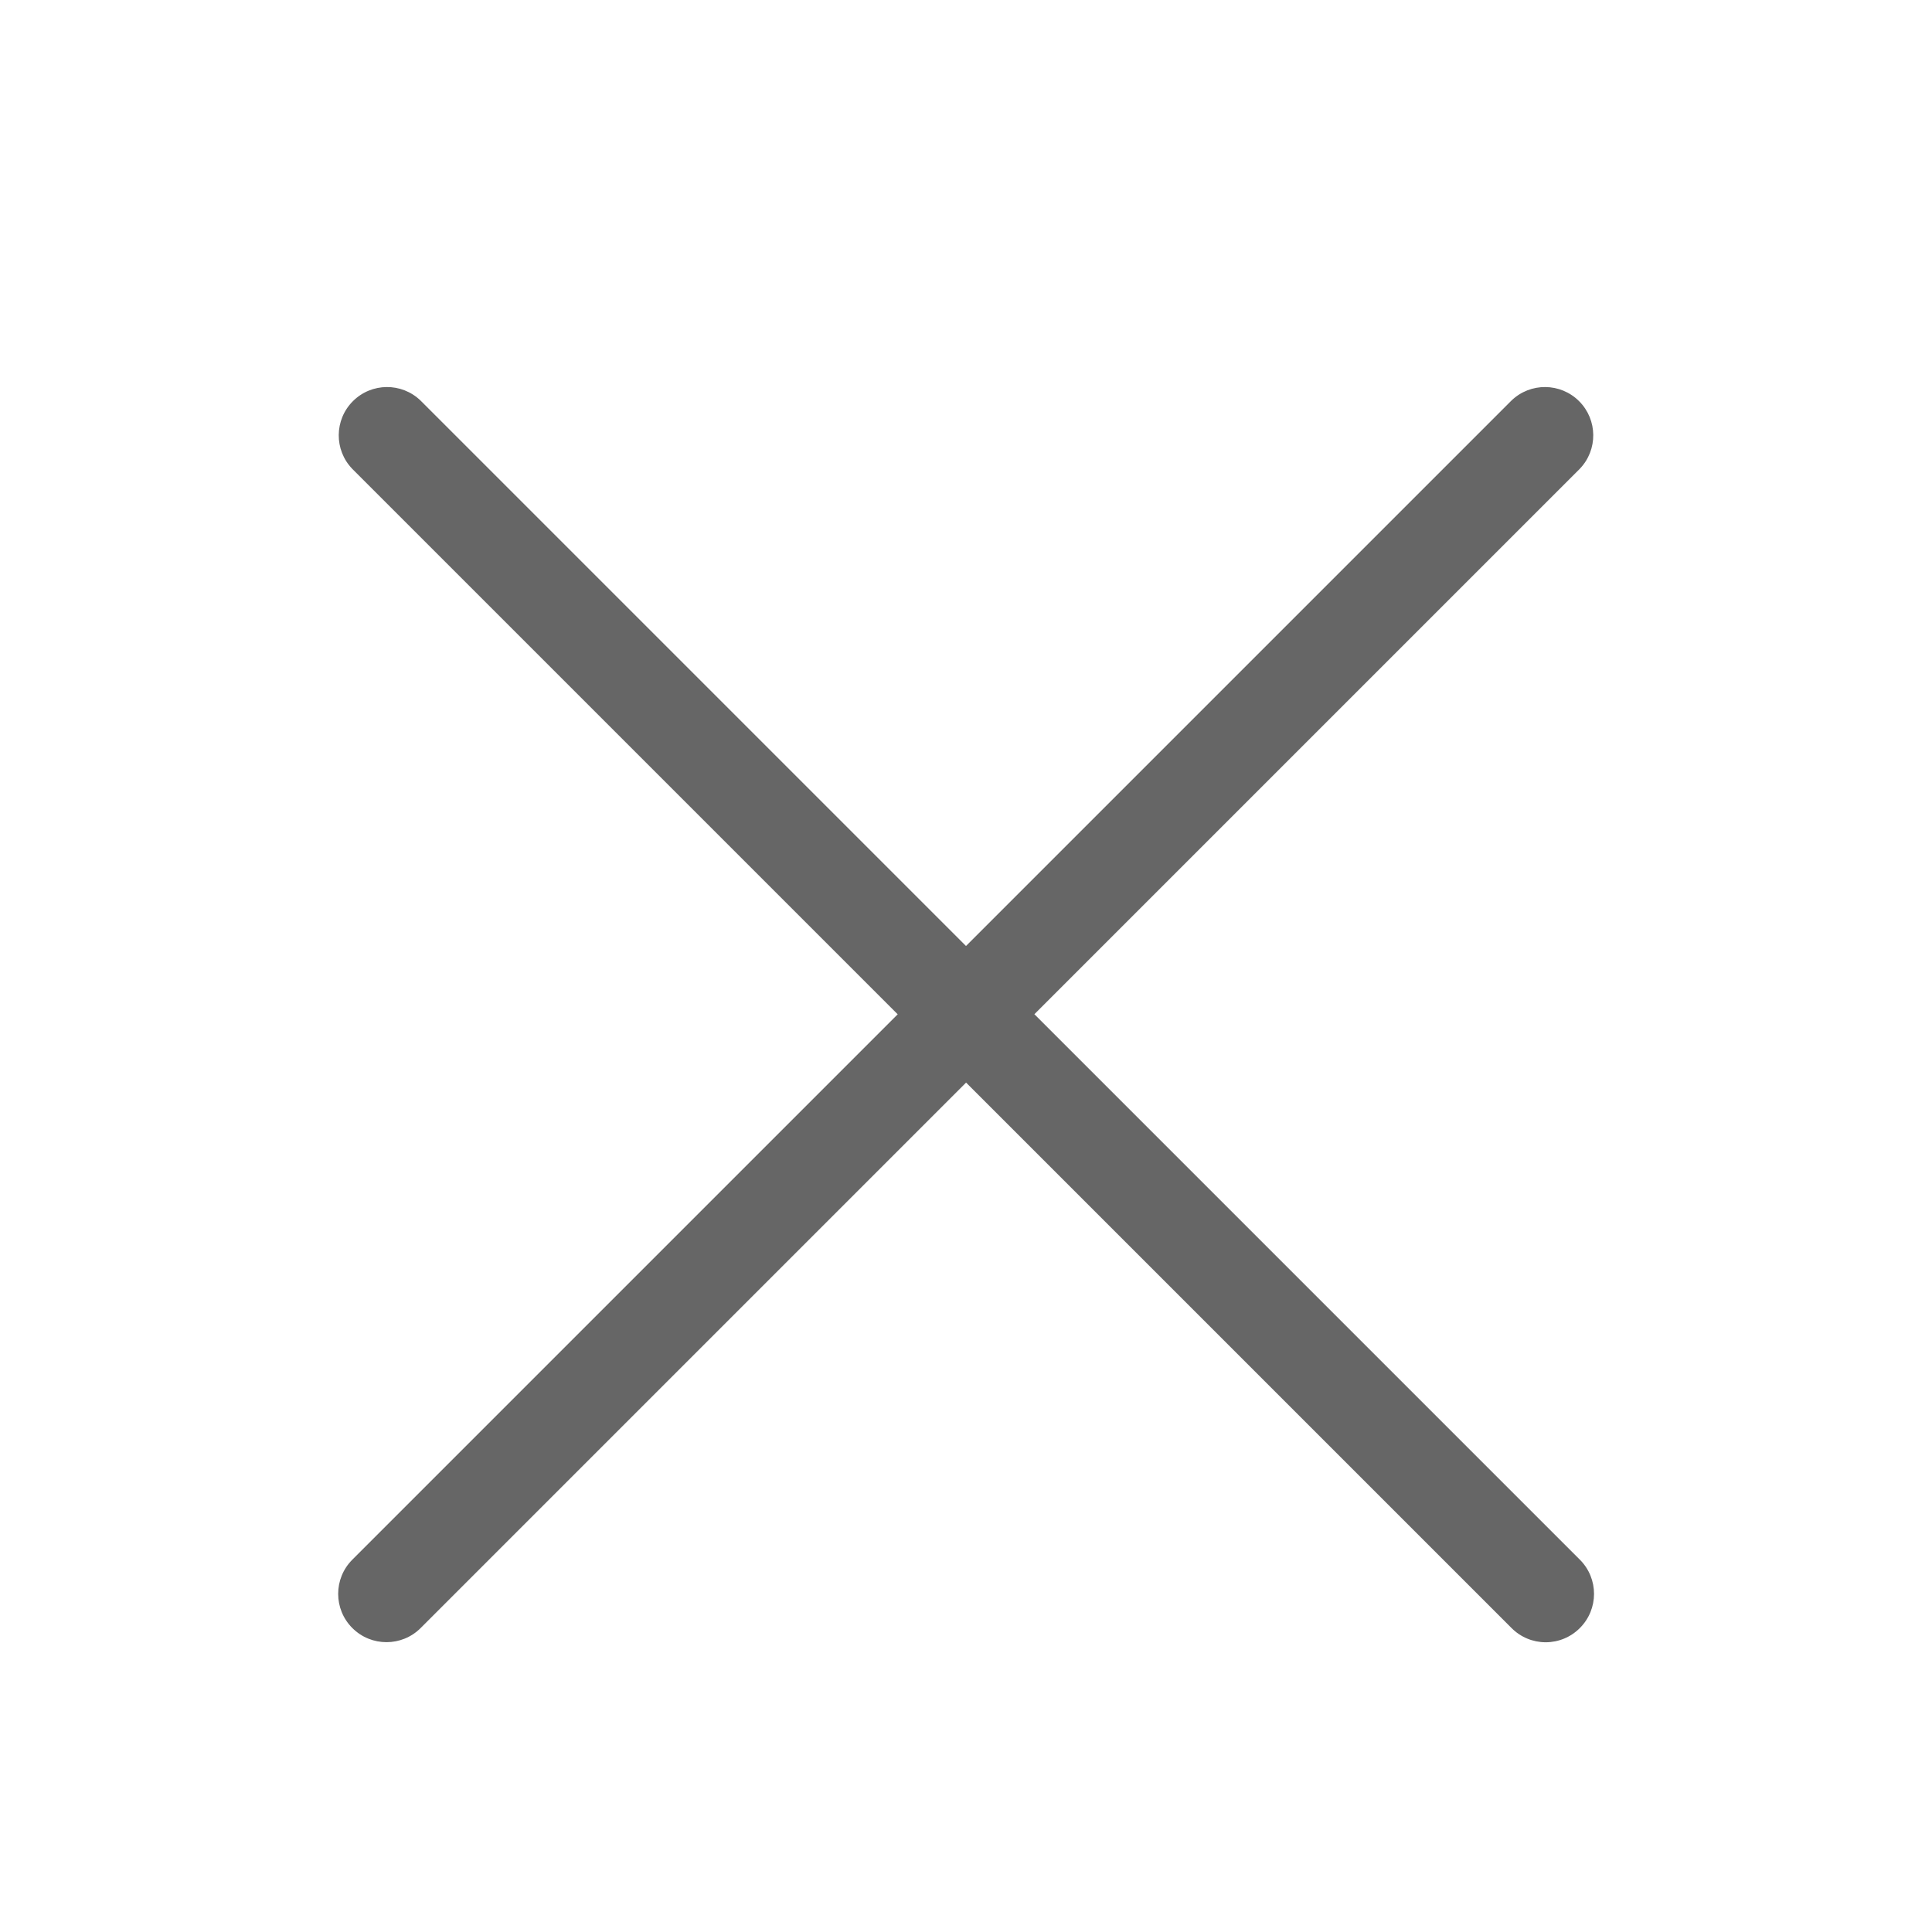
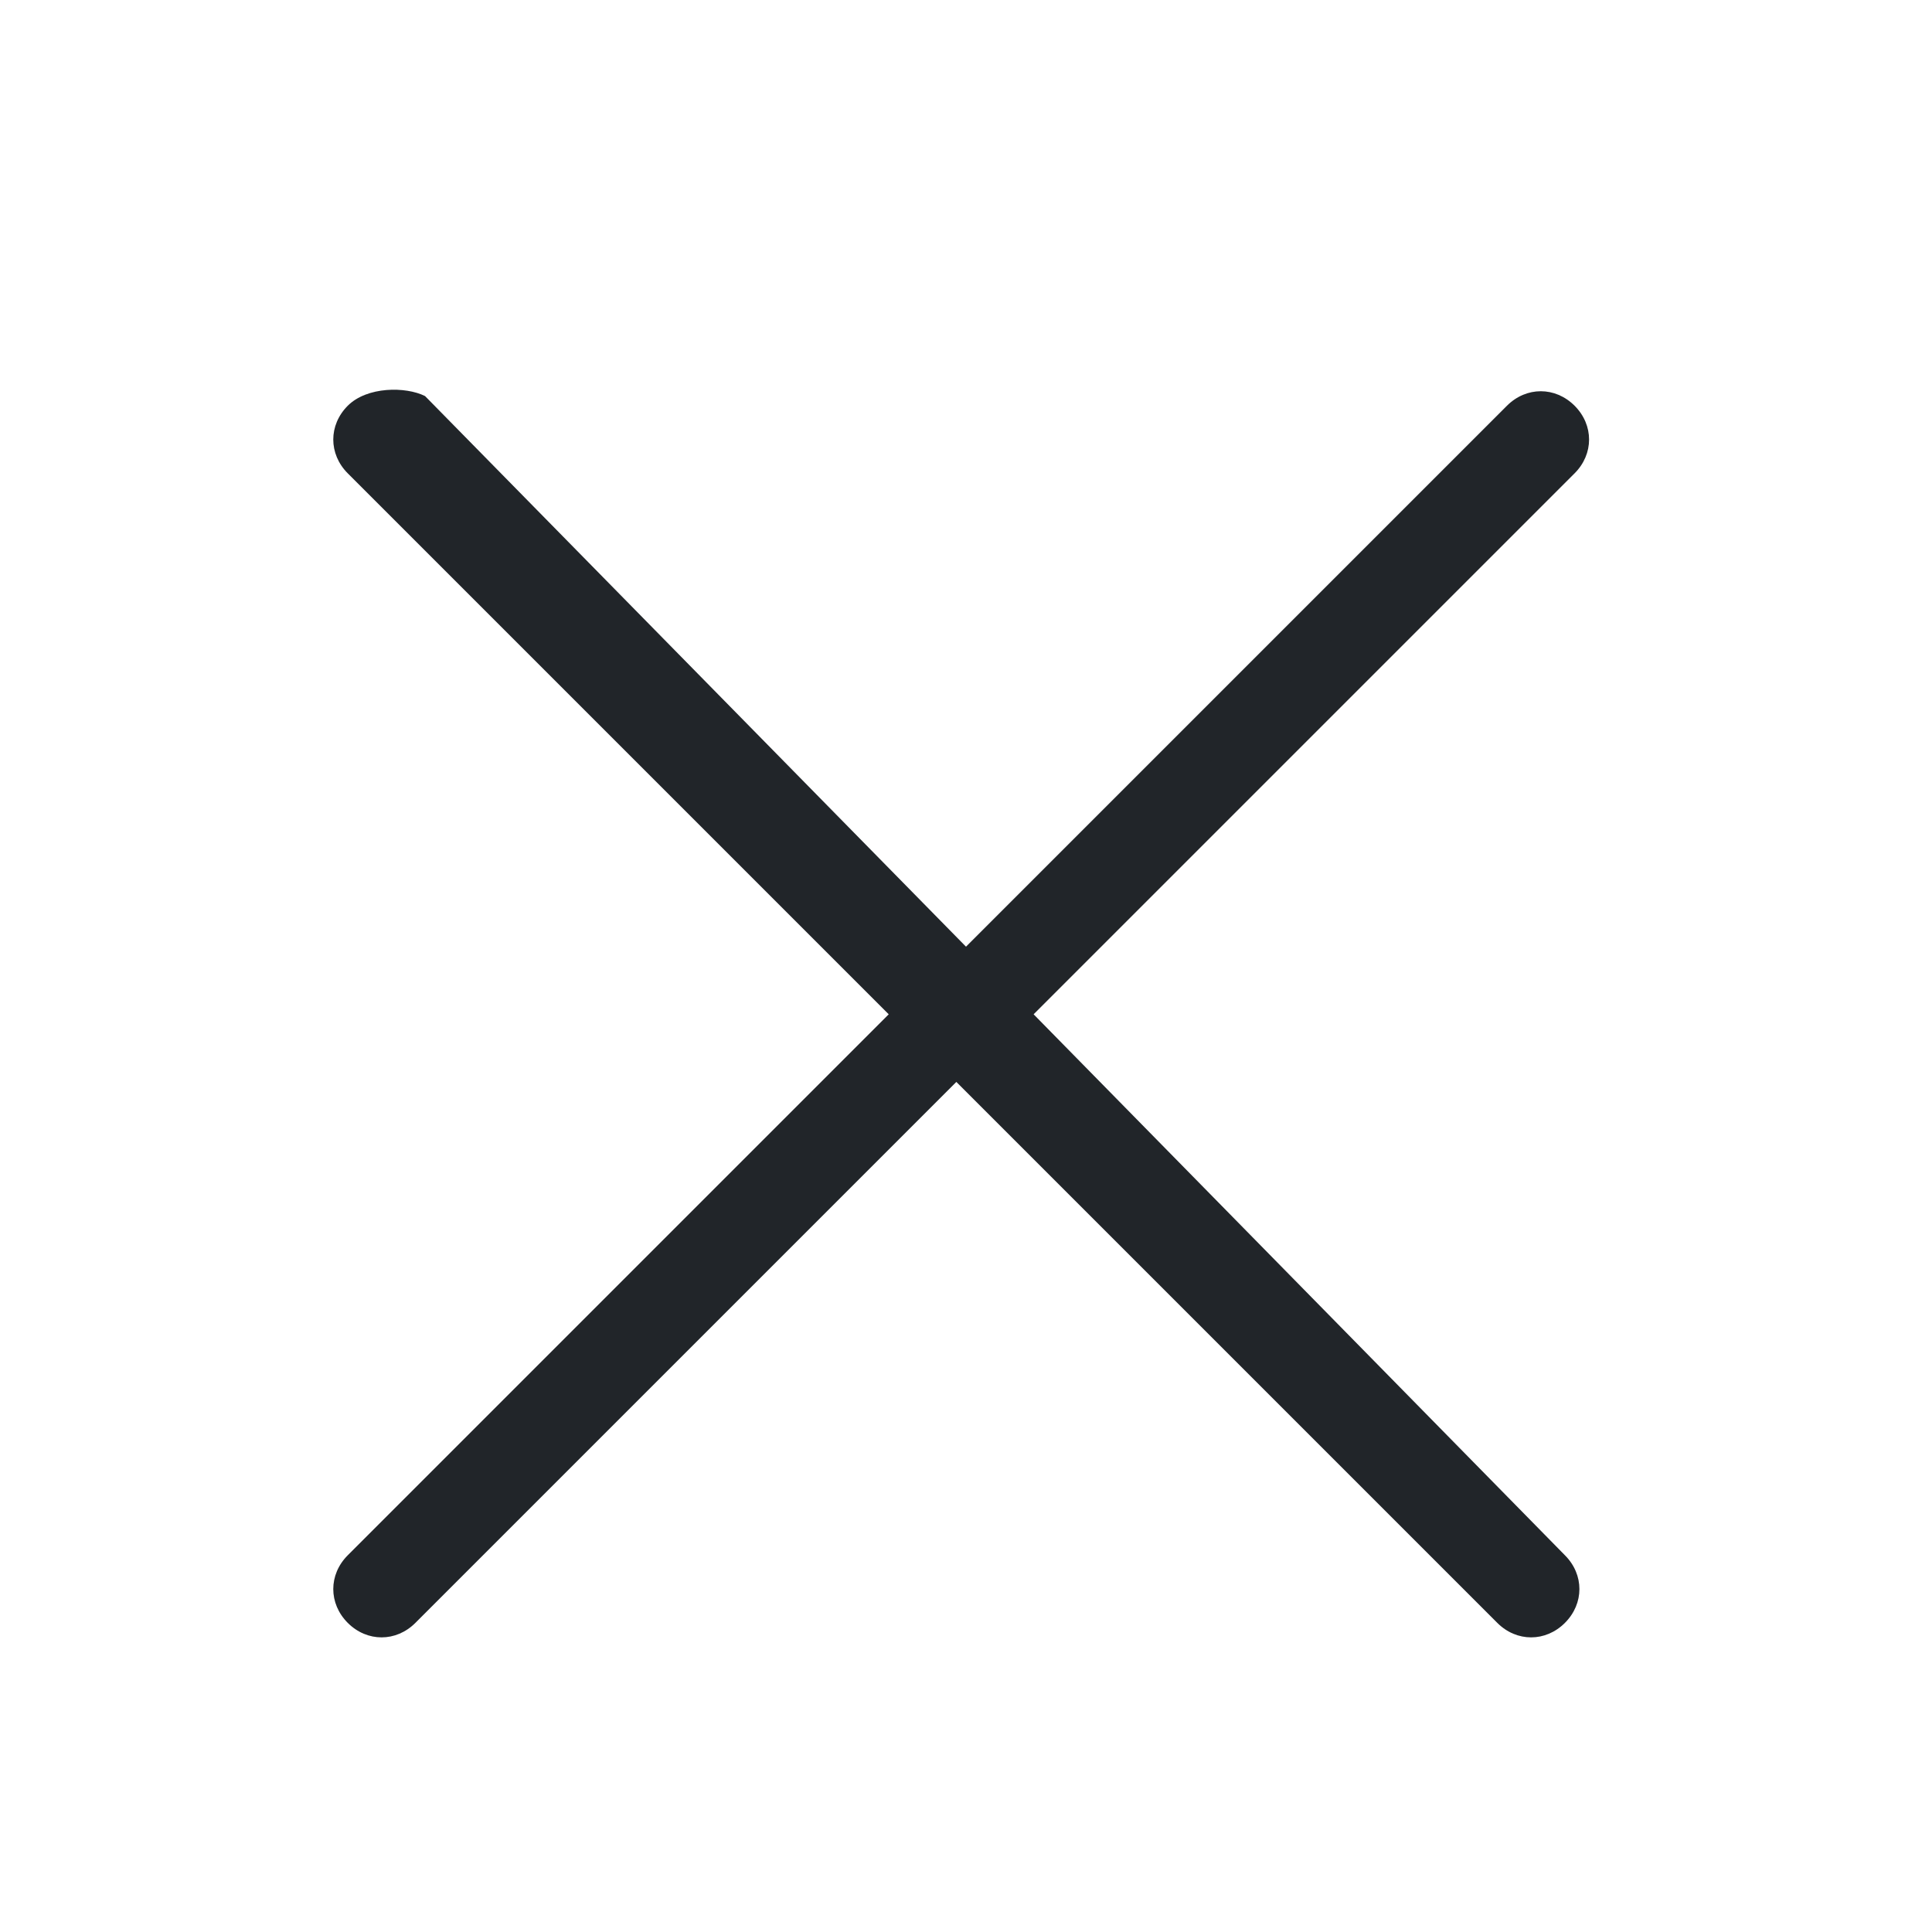
- <svg xmlns="http://www.w3.org/2000/svg" width="20" height="20">
-   <path fill="#666" d="M10.707 10.5l5.646-5.646a.5.5 0 0 0-.707-.707L10 9.793 4.354 4.147a.5.5 0 0 0-.707.707L9.293 10.5l-5.646 5.646a.5.5 0 0 0 .708.707l5.646-5.646 5.646 5.646a.498.498 0 0 0 .708 0 .5.5 0 0 0 0-.707L10.709 10.5z" />
+ <svg xmlns="http://www.w3.org/2000/svg" version="1.1" id="Layer_1" x="0px" y="0px" width="20px" height="20px" viewBox="0 0 20 20" style="enable-background:new 0 0 20 20;" xml:space="preserve">
+   <style type="text/css">
+ 	.st0{fill:#212529;}
+ </style>
+   <path class="st0" d="M10.7,10.5l5.6-5.6c0.2-0.2,0.2-0.5,0-0.7c-0.2-0.2-0.5-0.2-0.7,0L10,9.8L4.4,4.1C4.2,4,3.8,4,3.6,4.2  c-0.2,0.2-0.2,0.5,0,0.7l5.6,5.6l-5.6,5.6c-0.2,0.2-0.2,0.5,0,0.7c0.2,0.2,0.5,0.2,0.7,0l5.6-5.6l5.6,5.6c0.2,0.2,0.5,0.2,0.7,0  c0,0,0,0,0,0c0.2-0.2,0.2-0.5,0-0.7L10.7,10.5L10.7,10.5z" />
</svg>
